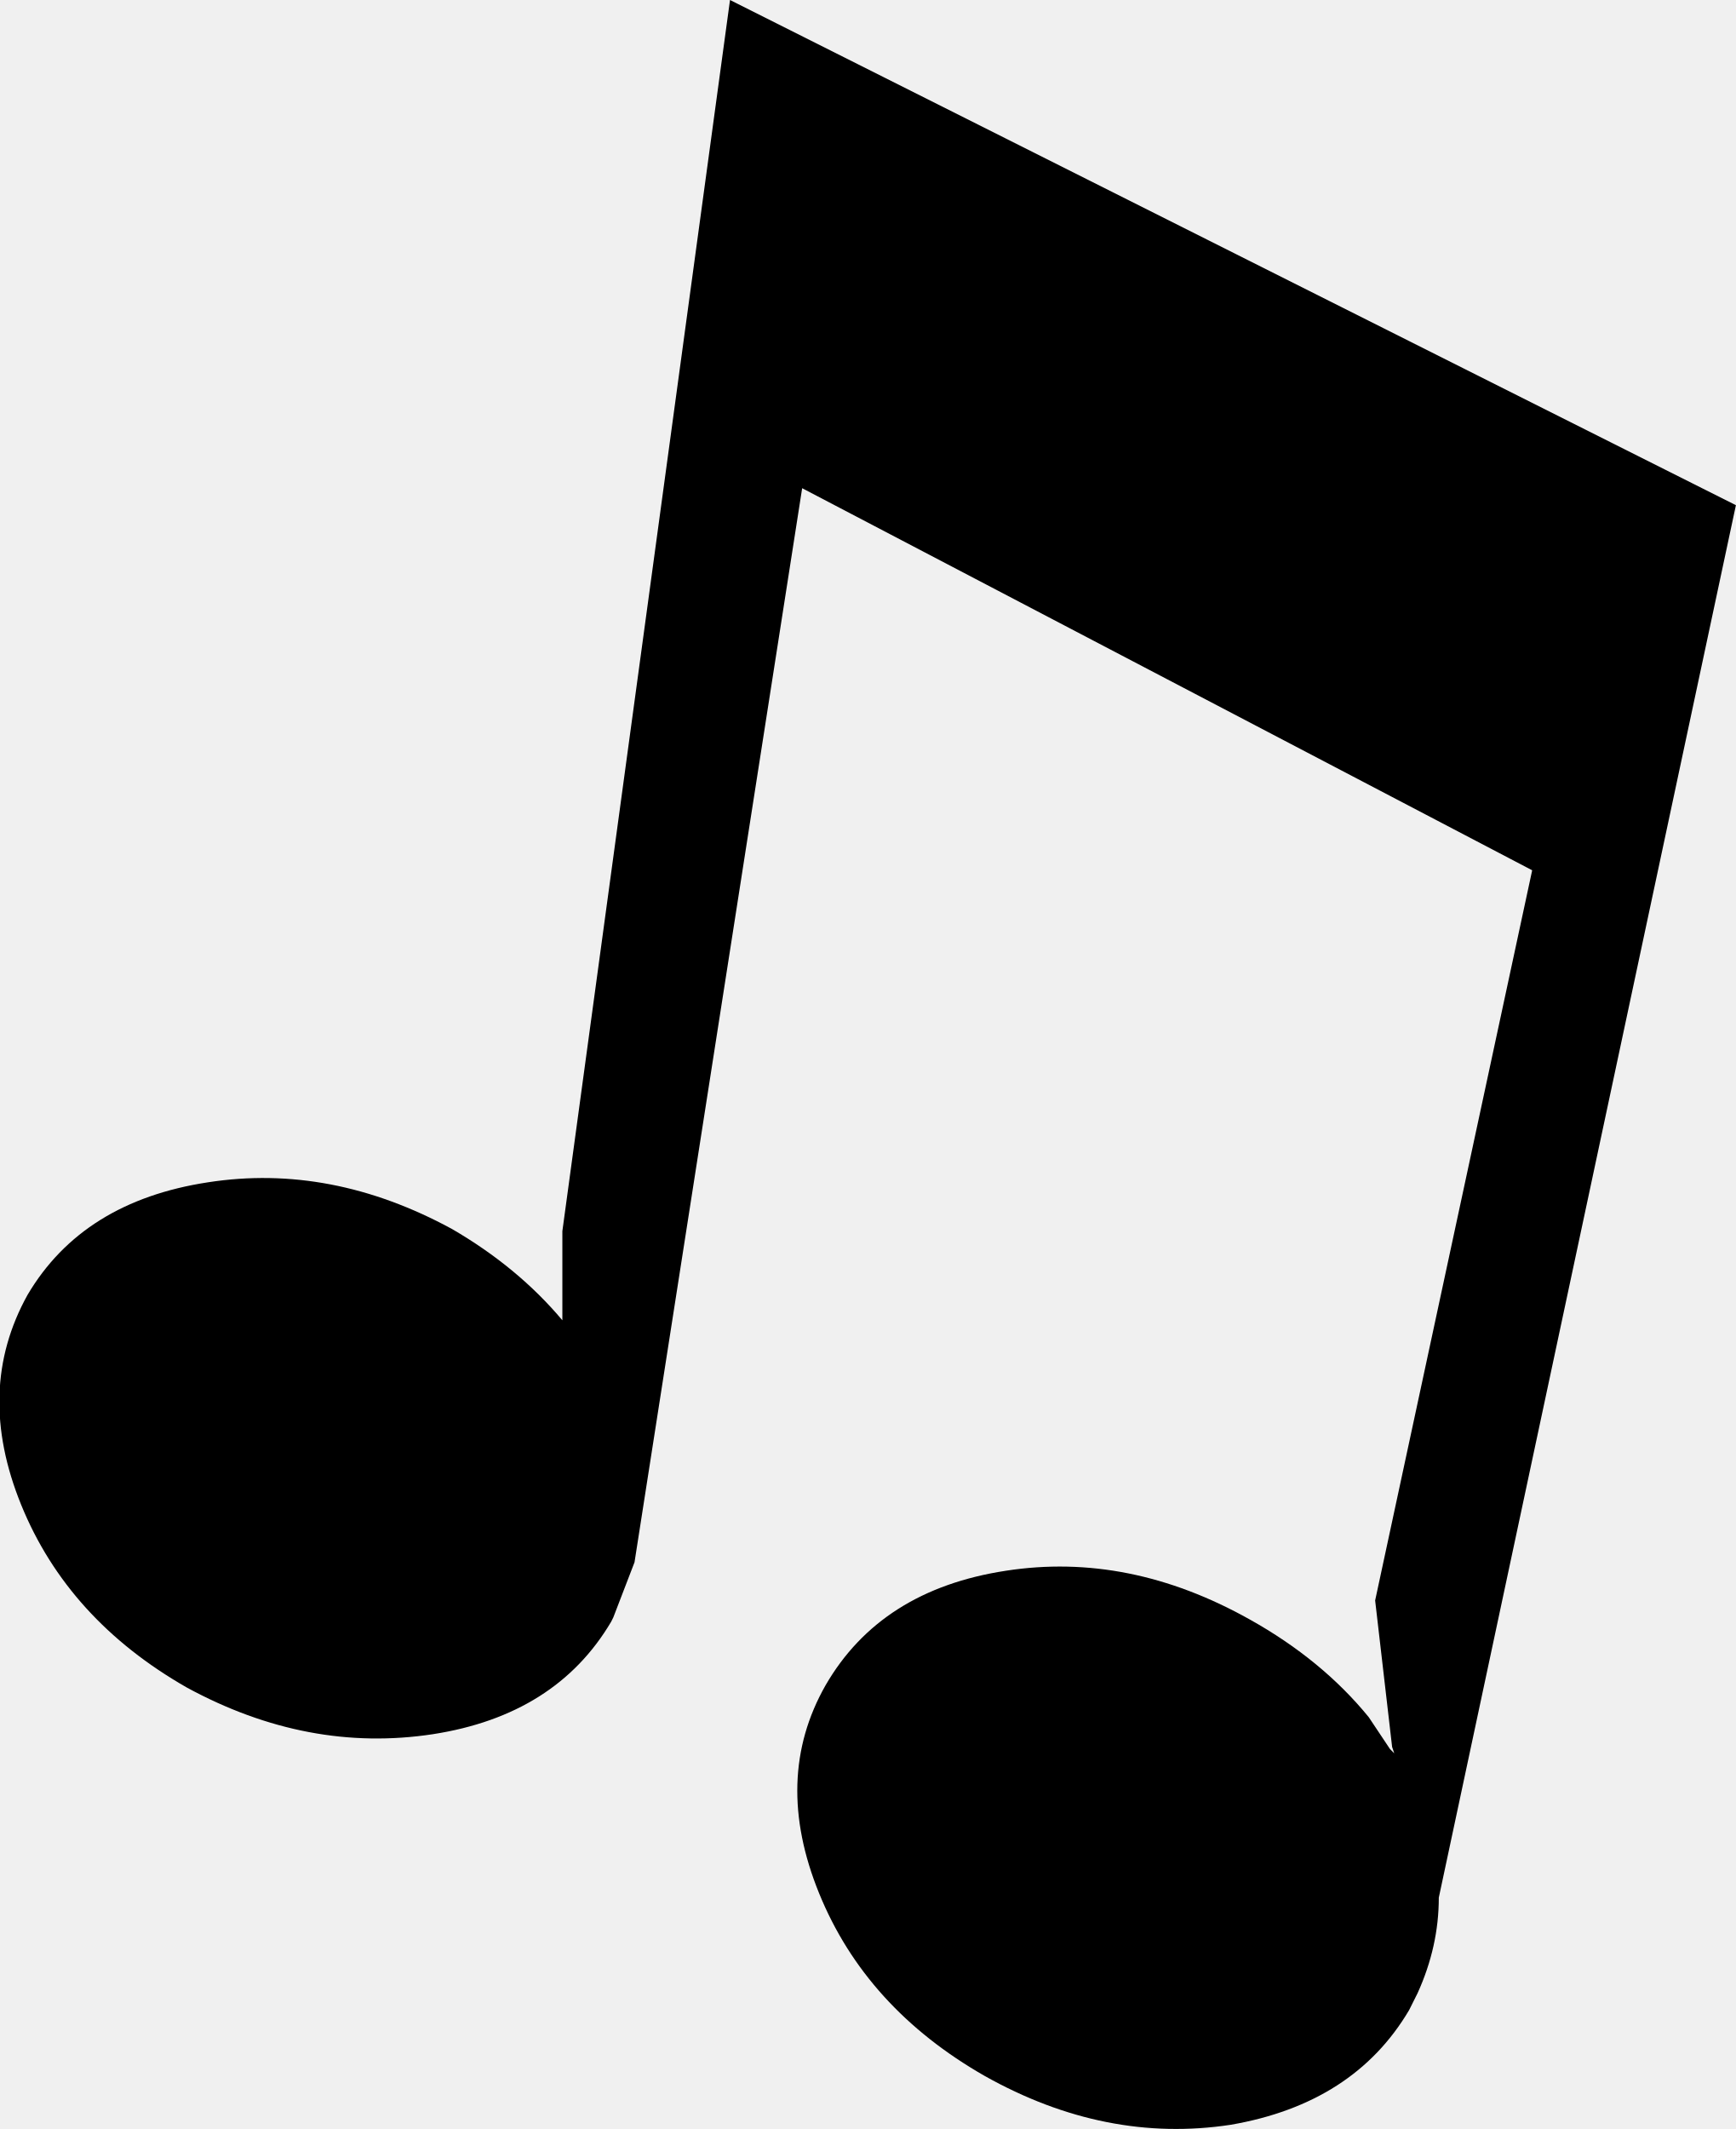
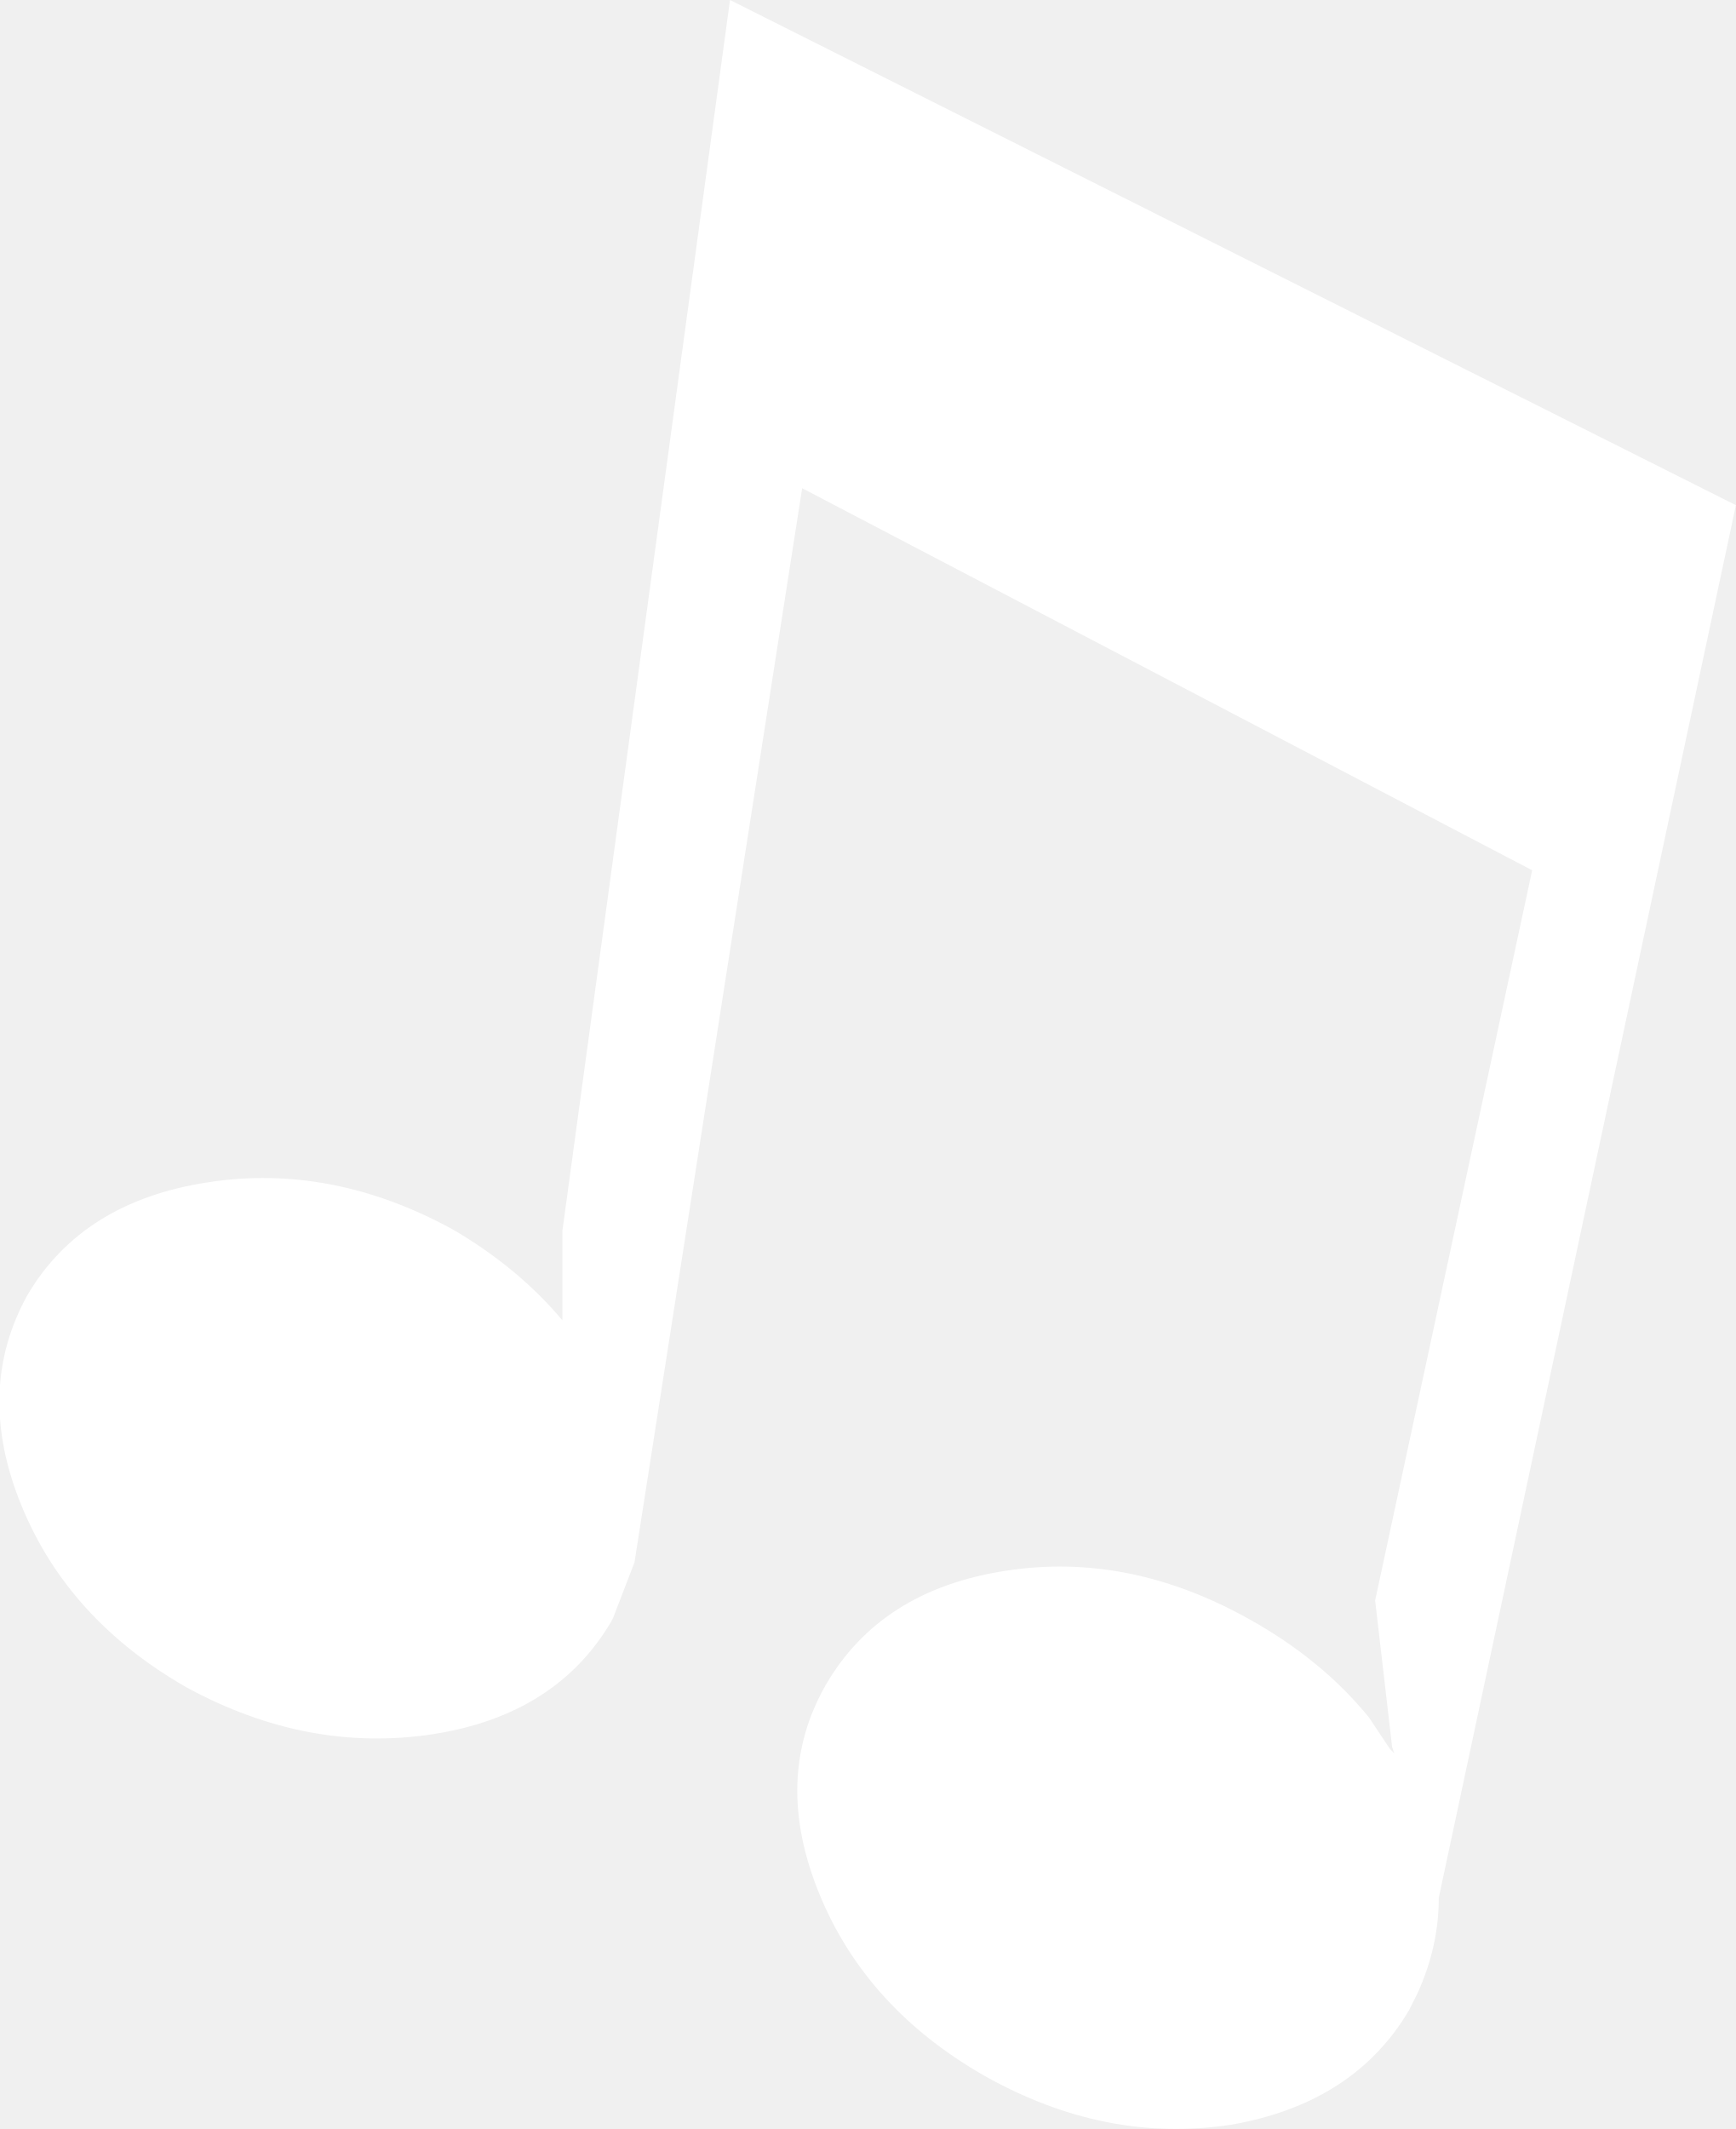
<svg xmlns="http://www.w3.org/2000/svg" xmlns:ns1="https://www.free-decompiler.com/flash" ns1:objectType="shape" height="50.15px" width="40.9px">
  <g transform="matrix(1.0, 0.0, 0.0, 1.0, 0.0, 0.0)">
-     <path d="M13.25 29.0 L17.2 0.0 40.9 11.9 33.9 44.7 Q33.9 45.85 33.4 46.95 L33.2 47.35 Q31.9 49.55 29.0 50.05 26.05 50.5 23.2 48.9 20.4 47.3 19.3 44.6 18.2 41.9 19.45 39.7 20.75 37.45 23.7 37.0 26.6 36.55 29.45 38.15 31.15 39.1 32.25 40.45 L32.75 41.2 32.85 41.3 32.8 41.15 32.4 37.7 36.1 20.5 18.9 11.5 14.95 36.8 14.45 38.1 14.4 38.2 Q13.1 40.4 10.2 40.85 7.25 41.3 4.4 39.75 1.6 38.15 0.5 35.45 -0.6 32.75 0.65 30.5 1.95 28.3 4.9 27.85 7.8 27.4 10.65 28.95 12.2 29.85 13.25 31.1 L13.25 29.0" fill="#000000" fill-rule="evenodd" stroke="none" />
+     <path d="M13.25 29.0 L17.2 0.0 40.9 11.9 33.9 44.7 Q33.9 45.85 33.4 46.95 L33.2 47.35 Q31.9 49.55 29.0 50.05 26.05 50.5 23.2 48.9 20.4 47.3 19.3 44.6 18.2 41.9 19.45 39.7 20.75 37.45 23.7 37.0 26.6 36.55 29.45 38.15 31.15 39.1 32.25 40.45 L32.75 41.2 32.85 41.3 32.8 41.15 32.4 37.7 36.1 20.5 18.9 11.5 14.95 36.8 14.45 38.1 14.4 38.2 Q13.1 40.4 10.2 40.85 7.25 41.3 4.4 39.75 1.6 38.15 0.5 35.45 -0.6 32.75 0.65 30.5 1.95 28.3 4.9 27.85 7.8 27.4 10.65 28.95 12.2 29.85 13.25 31.1 L13.25 29.0" fill="#ffffff" fill-rule="evenodd" stroke="none" />
  </g>
</svg>
